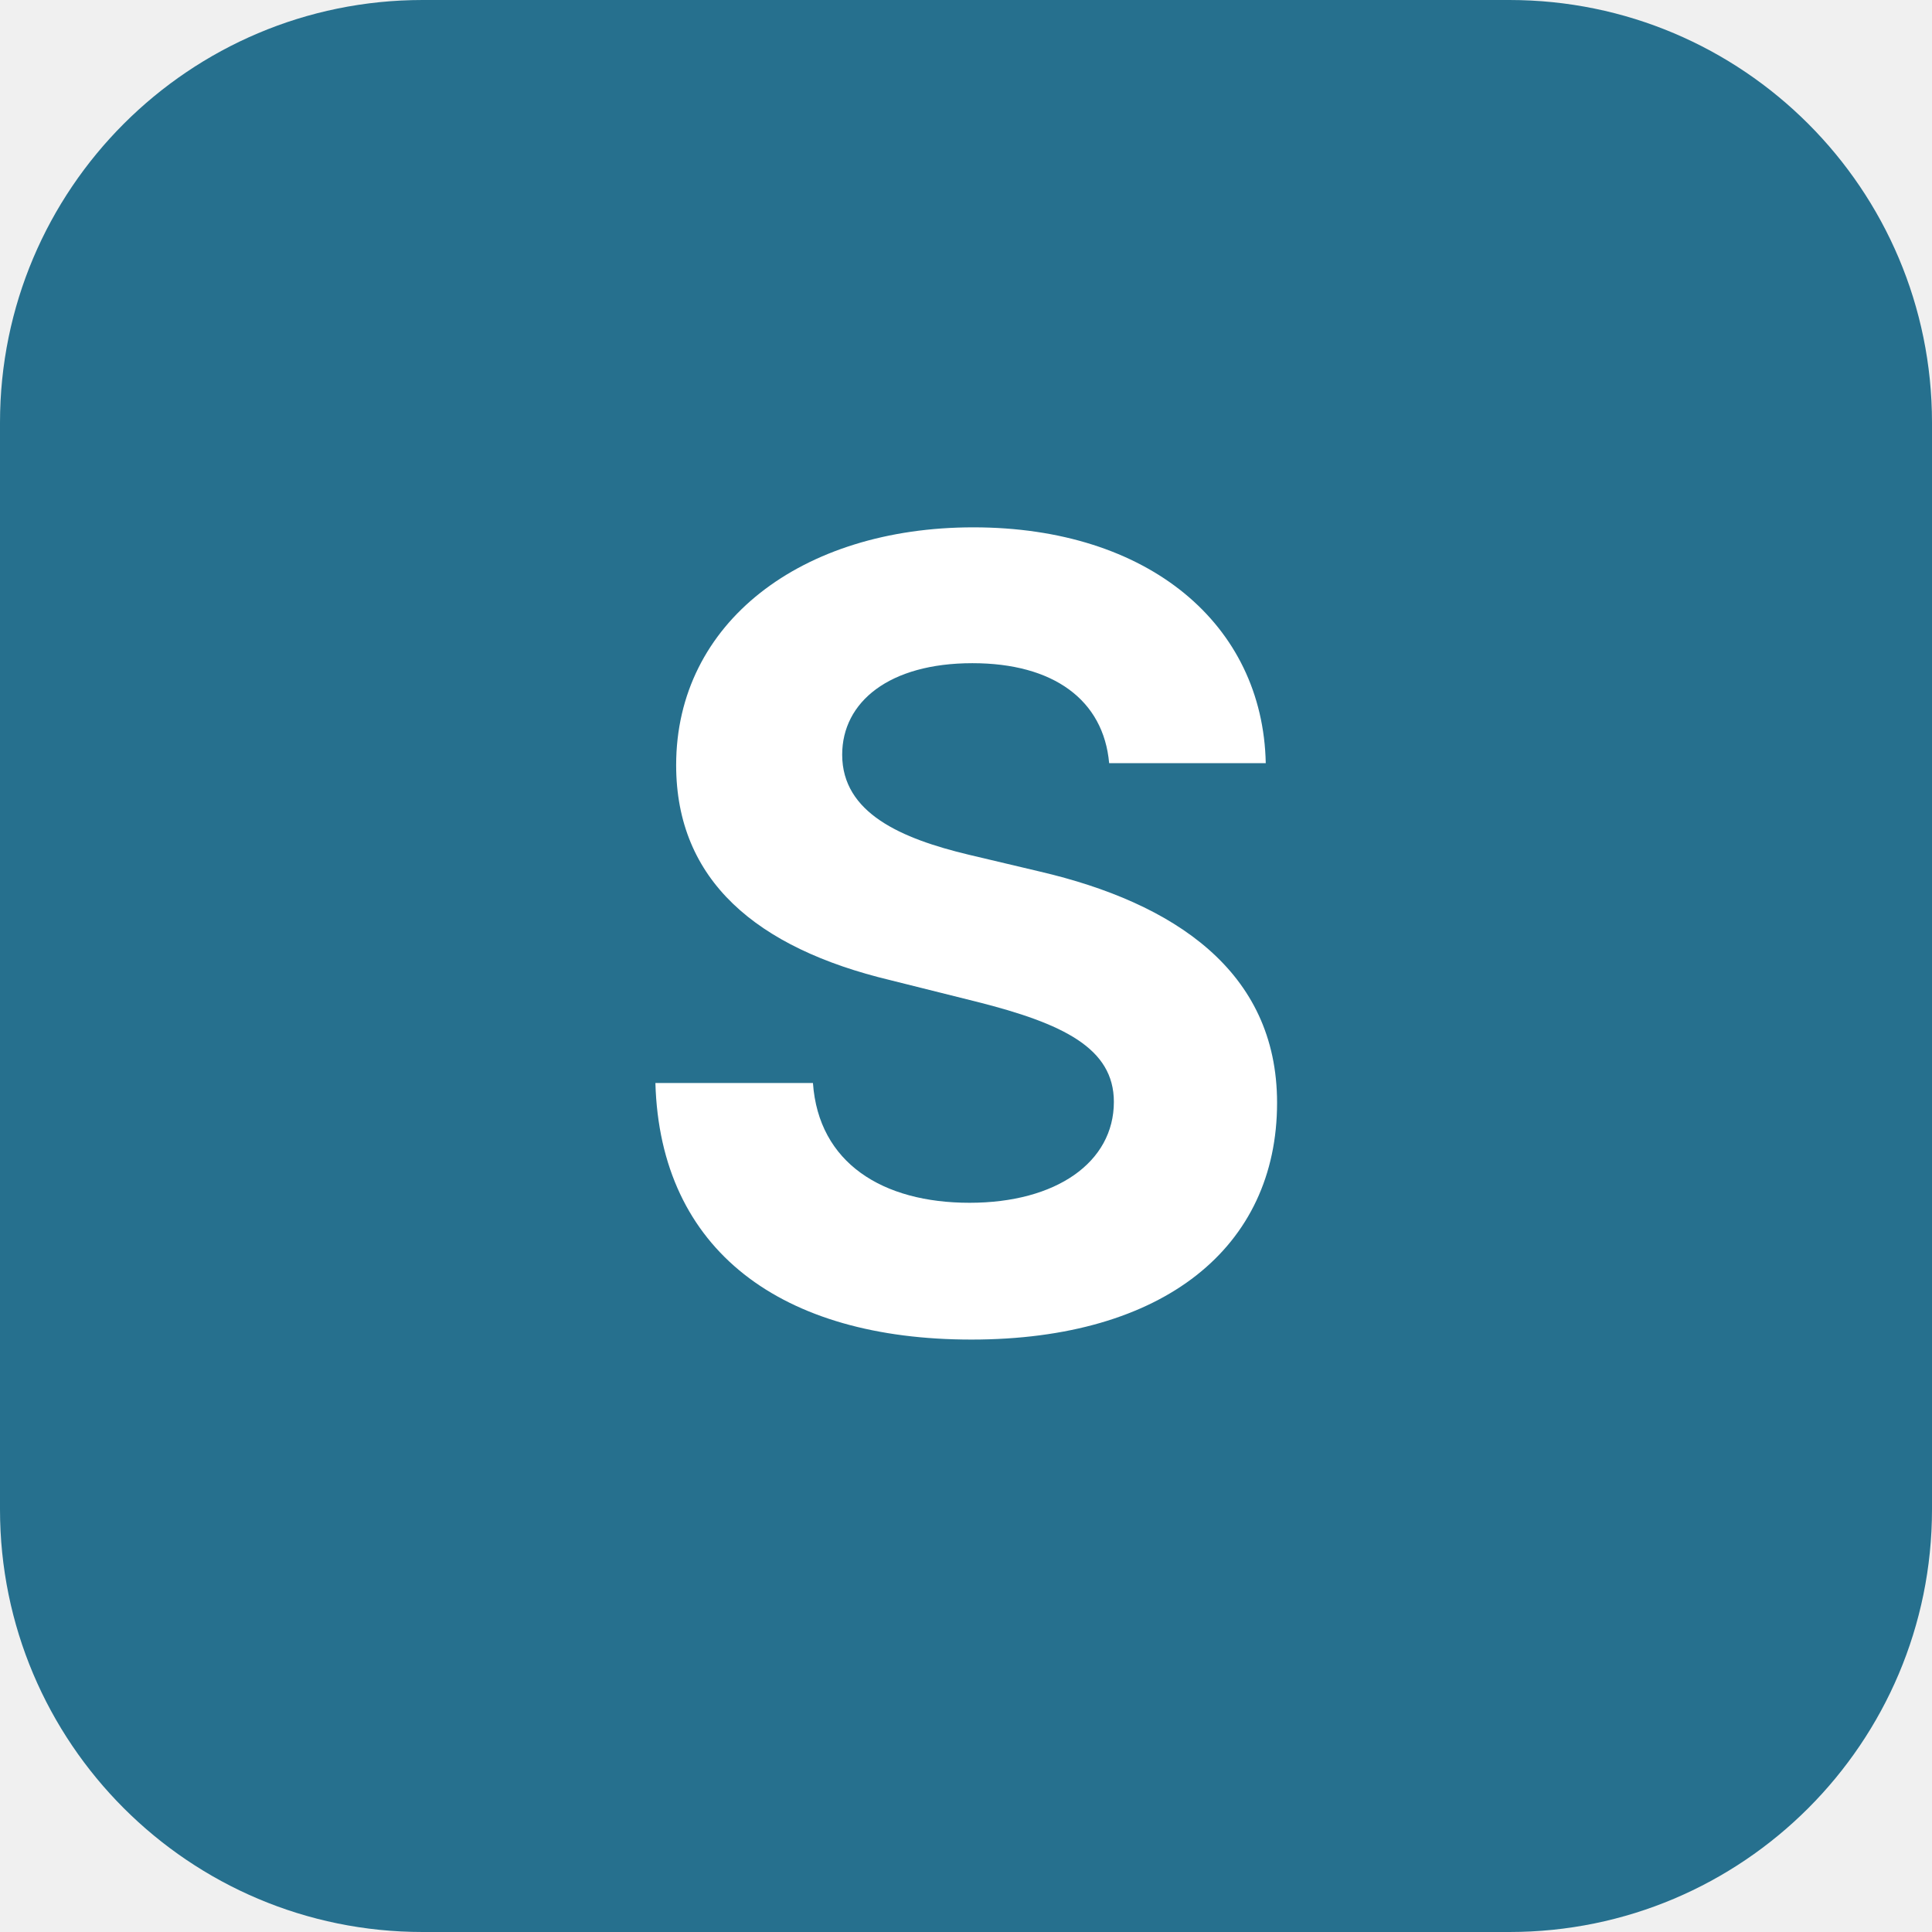
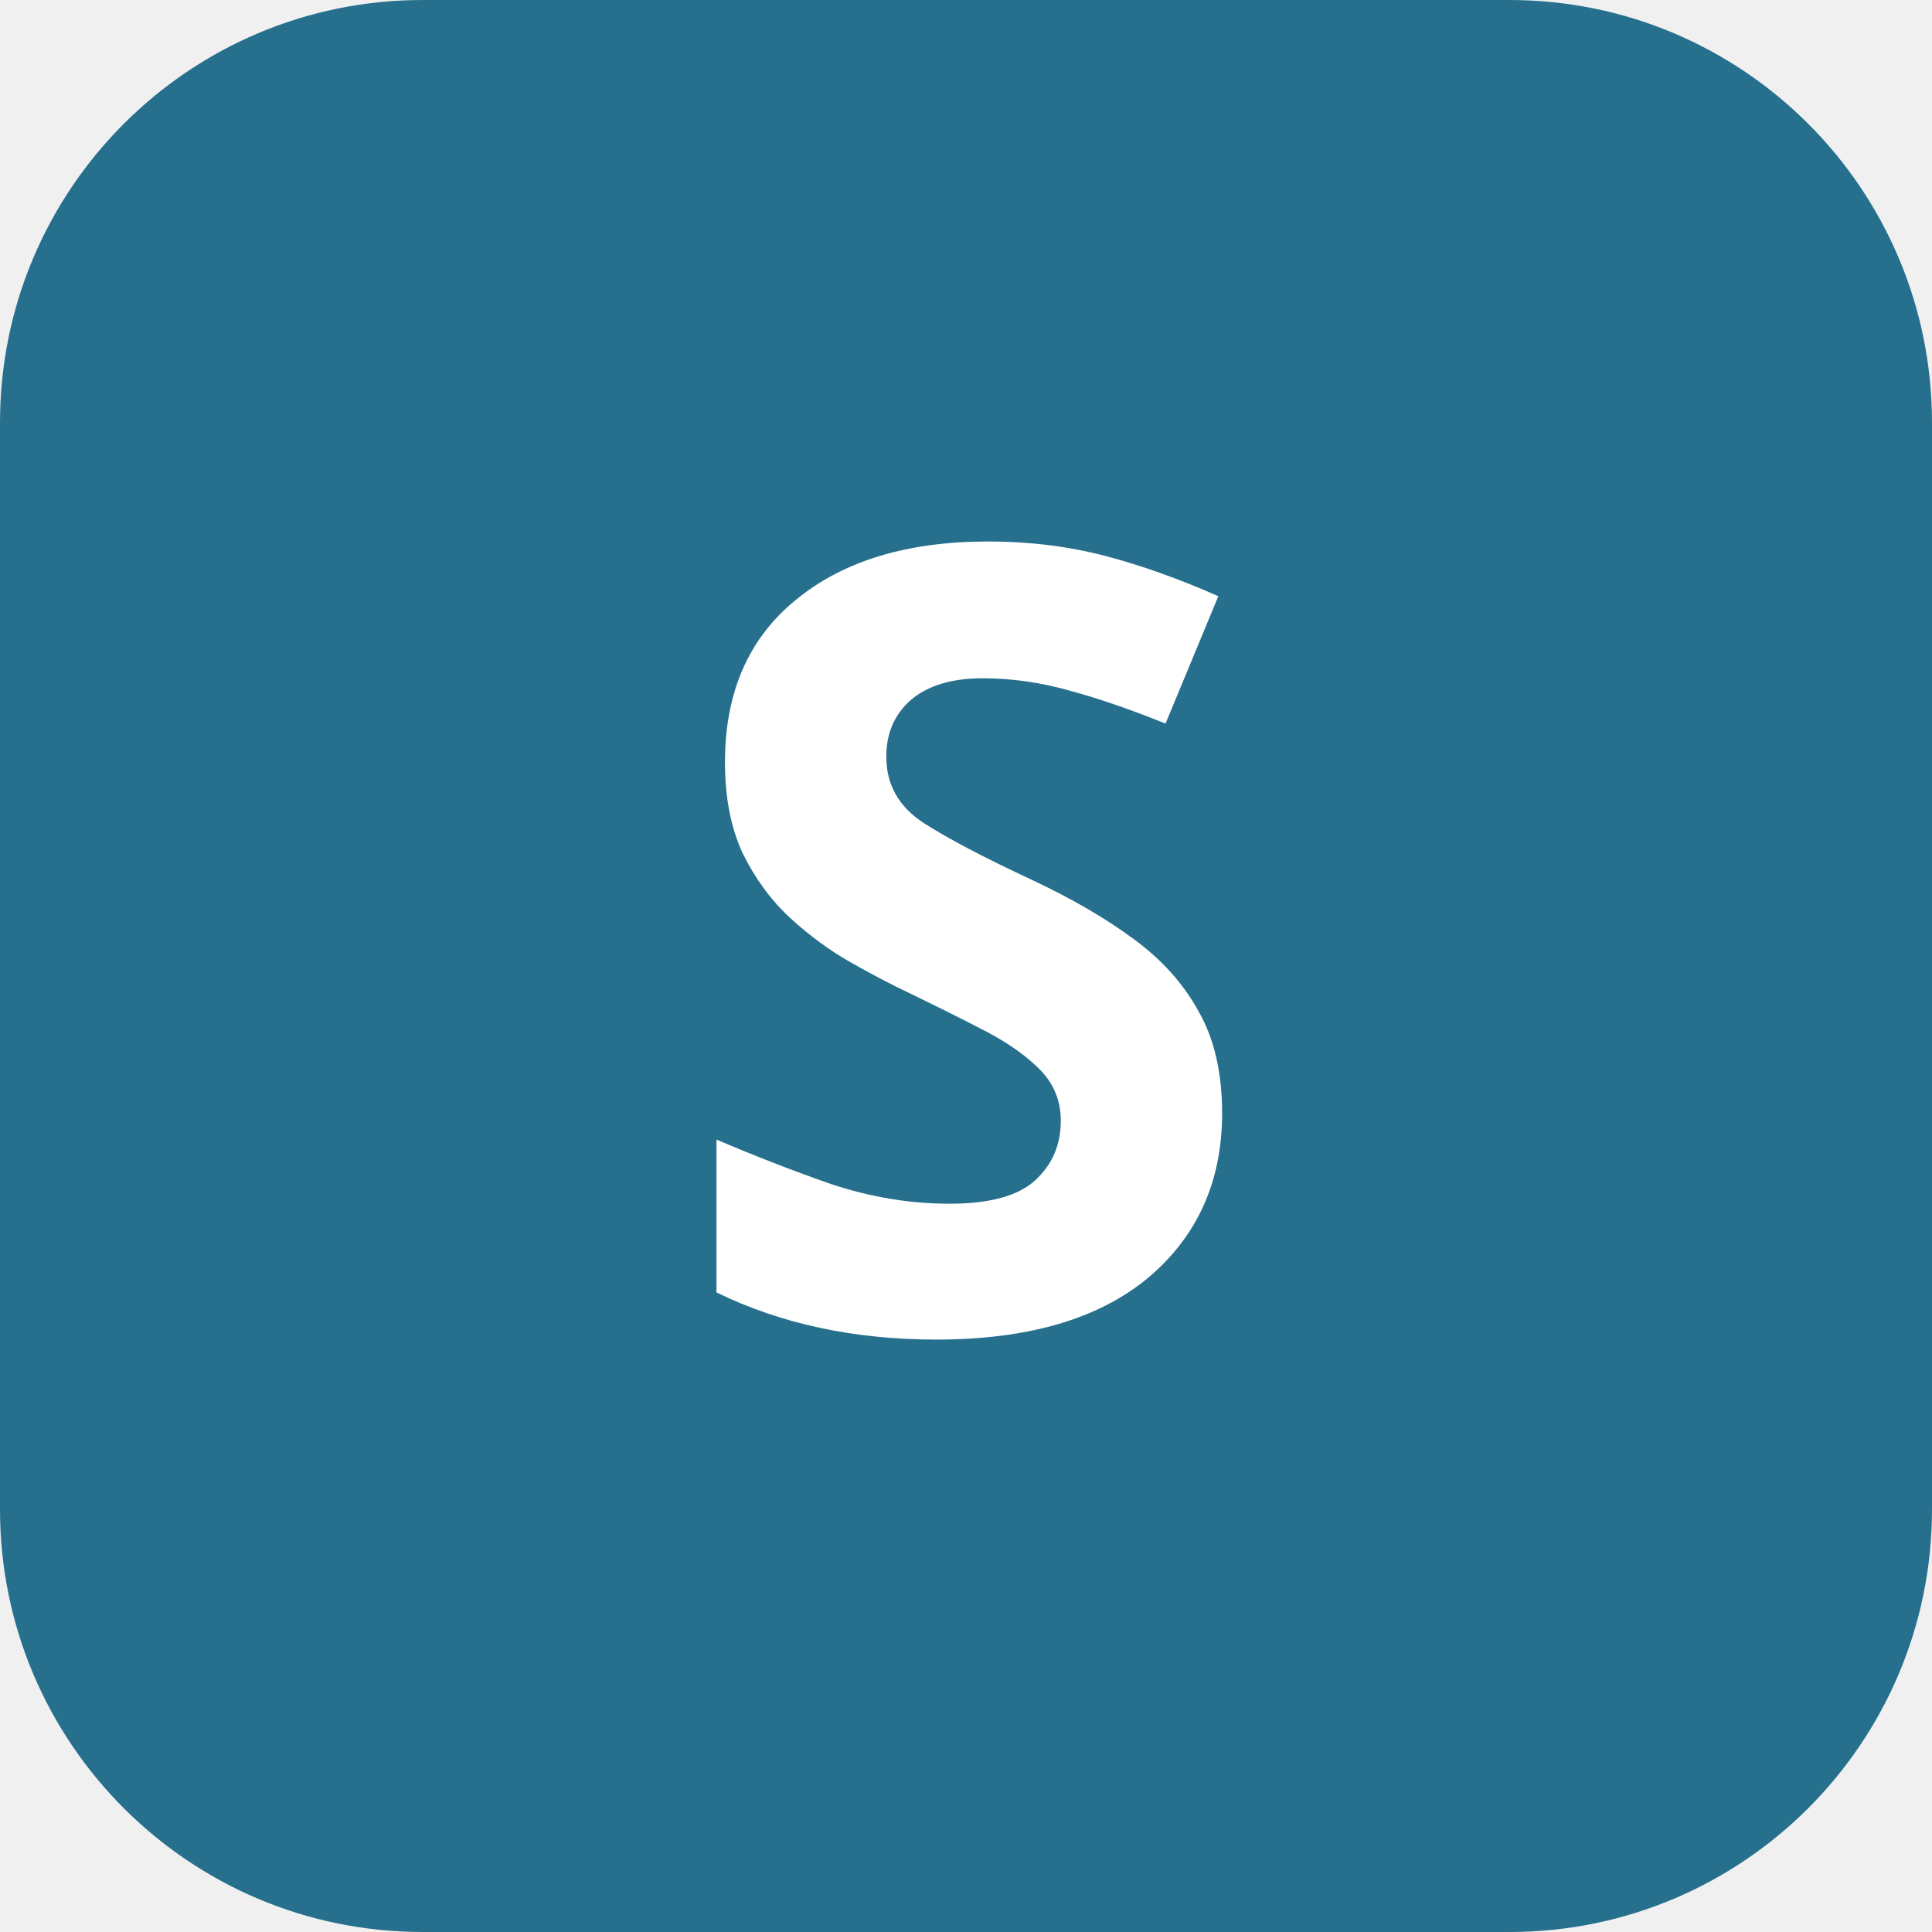
<svg xmlns="http://www.w3.org/2000/svg" width="32" height="32" viewBox="0 0 32 32">
  <rect width="32" height="32" rx="7" fill="#26708e" />
-   <text x="16" y="22" font-family="Montserrat, Inter, sans-serif" font-size="18" font-weight="700" fill="#ffffff" text-anchor="middle">S</text>
+   <text x="16" y="22" font-family="Montserrat, sans-serif" font-size="18" font-weight="700" fill="#ffffff" text-anchor="middle">S</text>
</svg>
